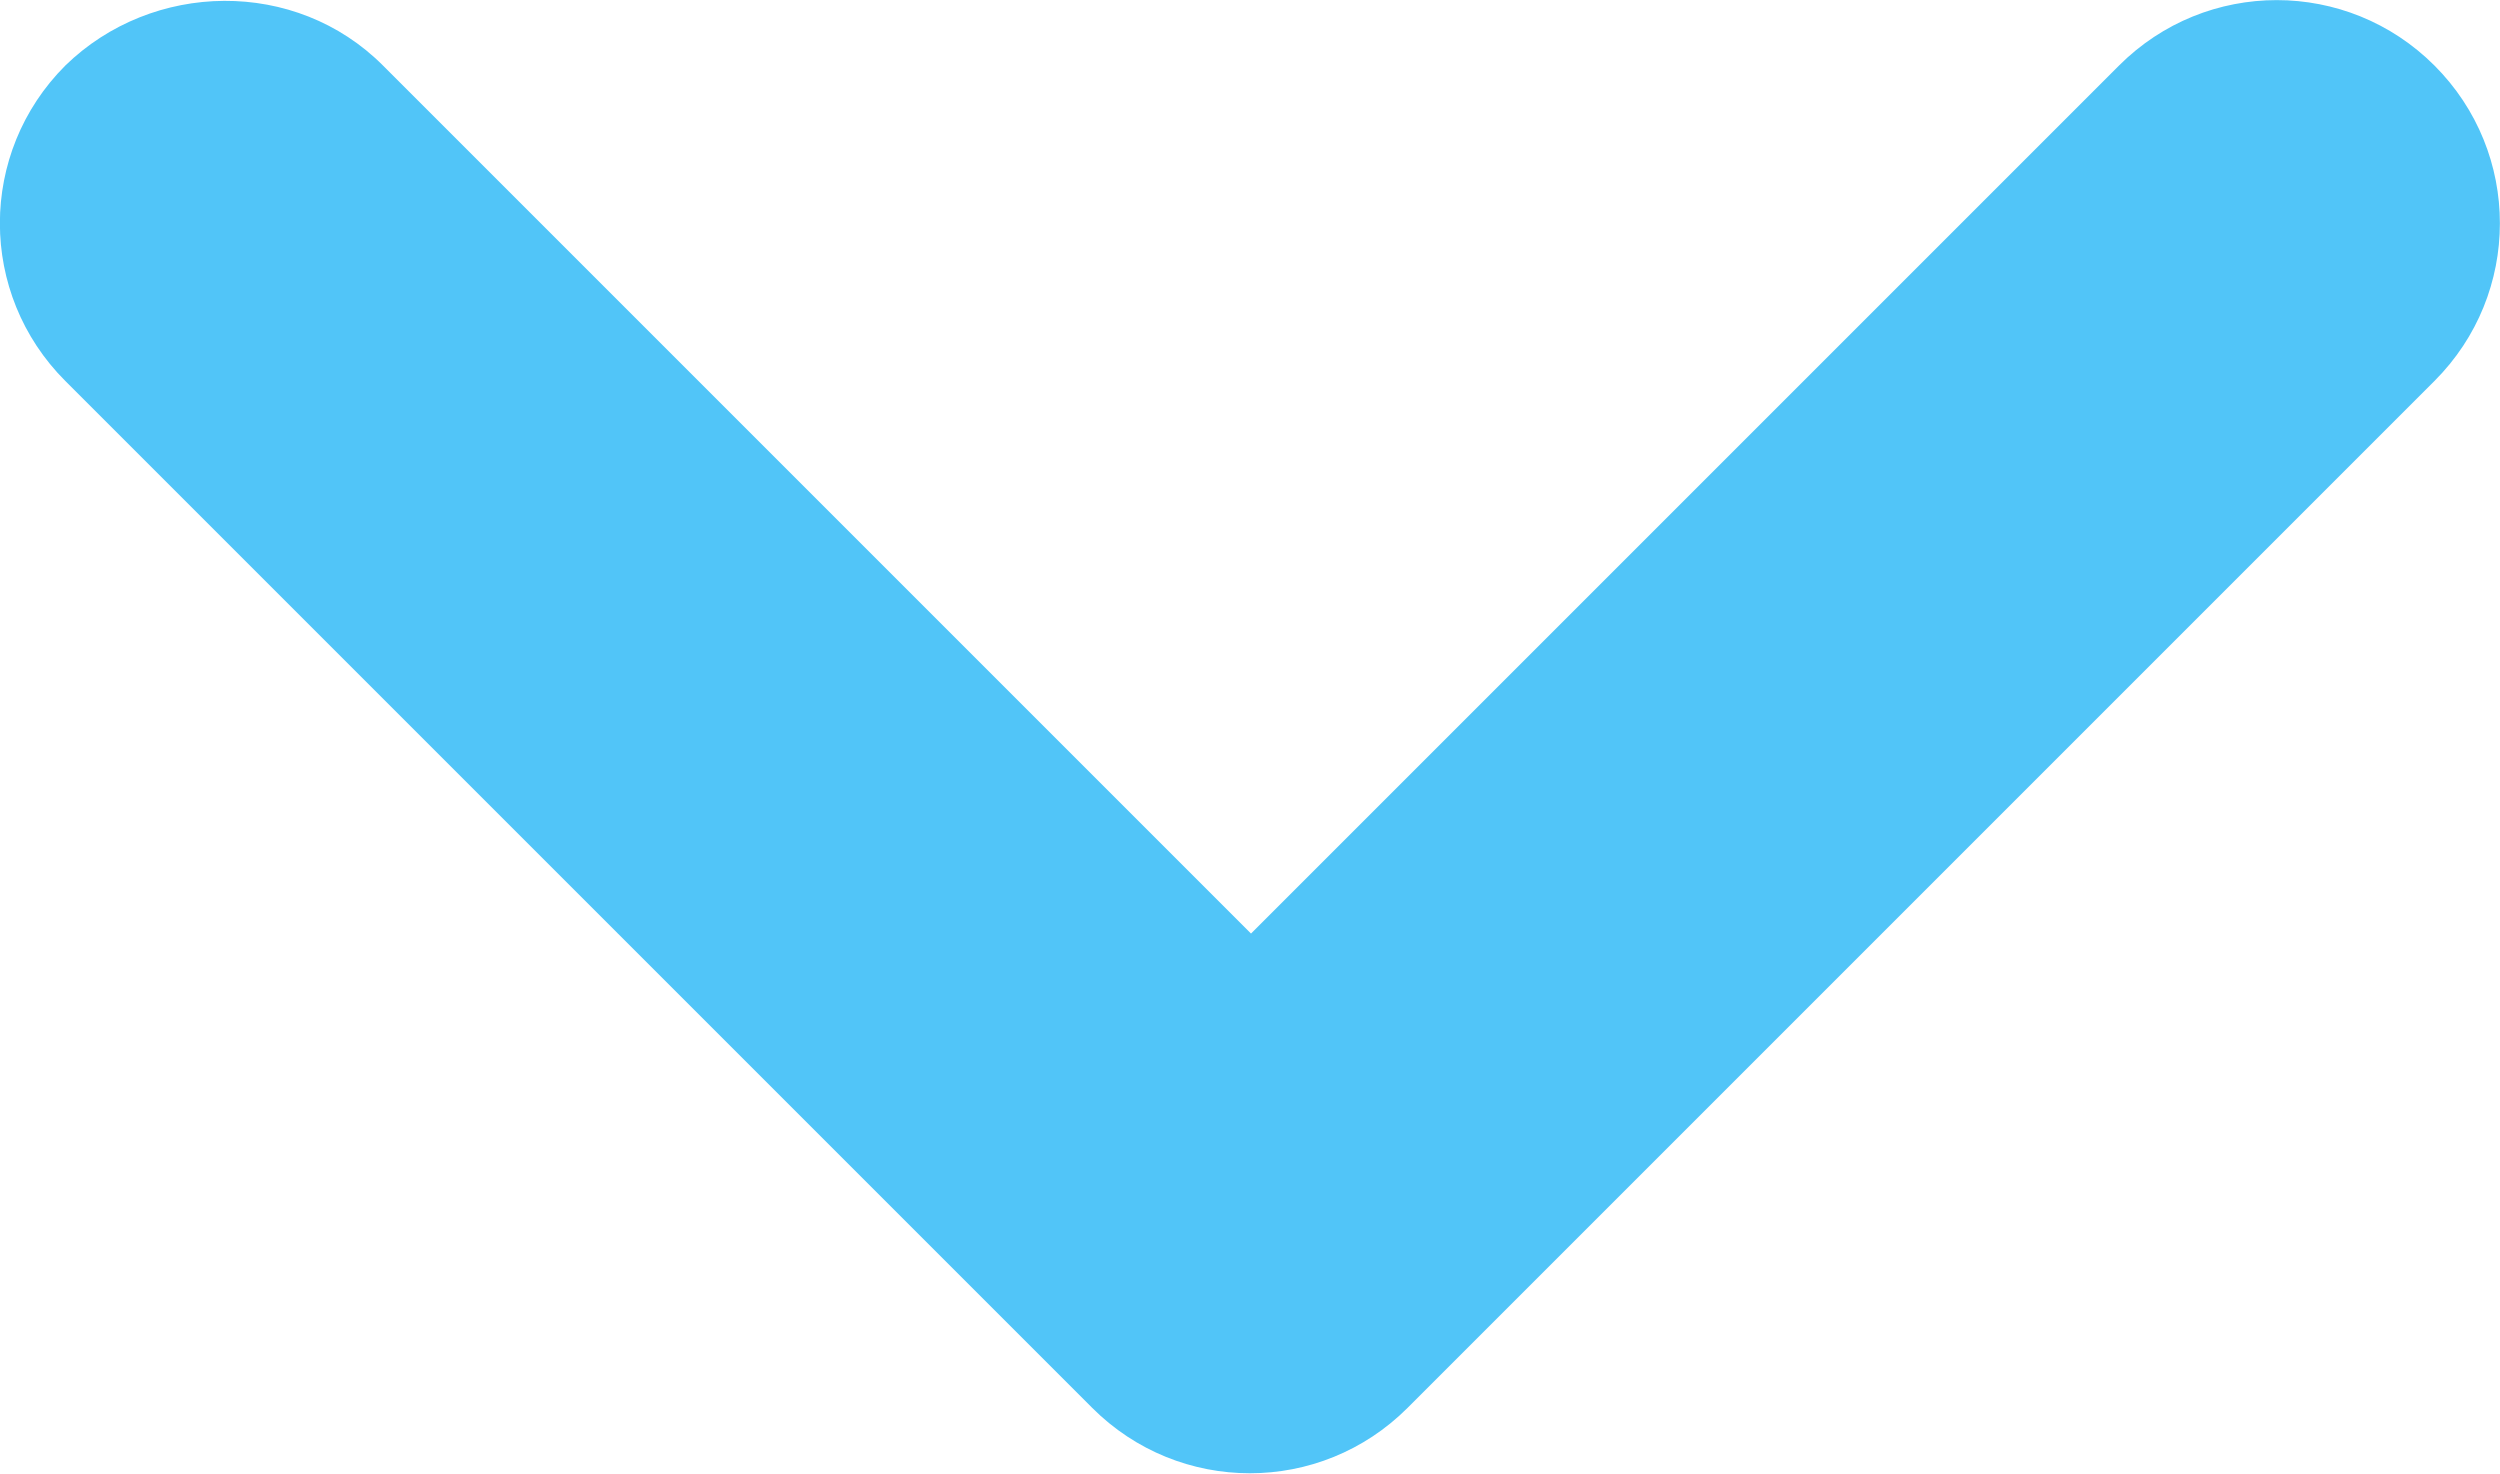
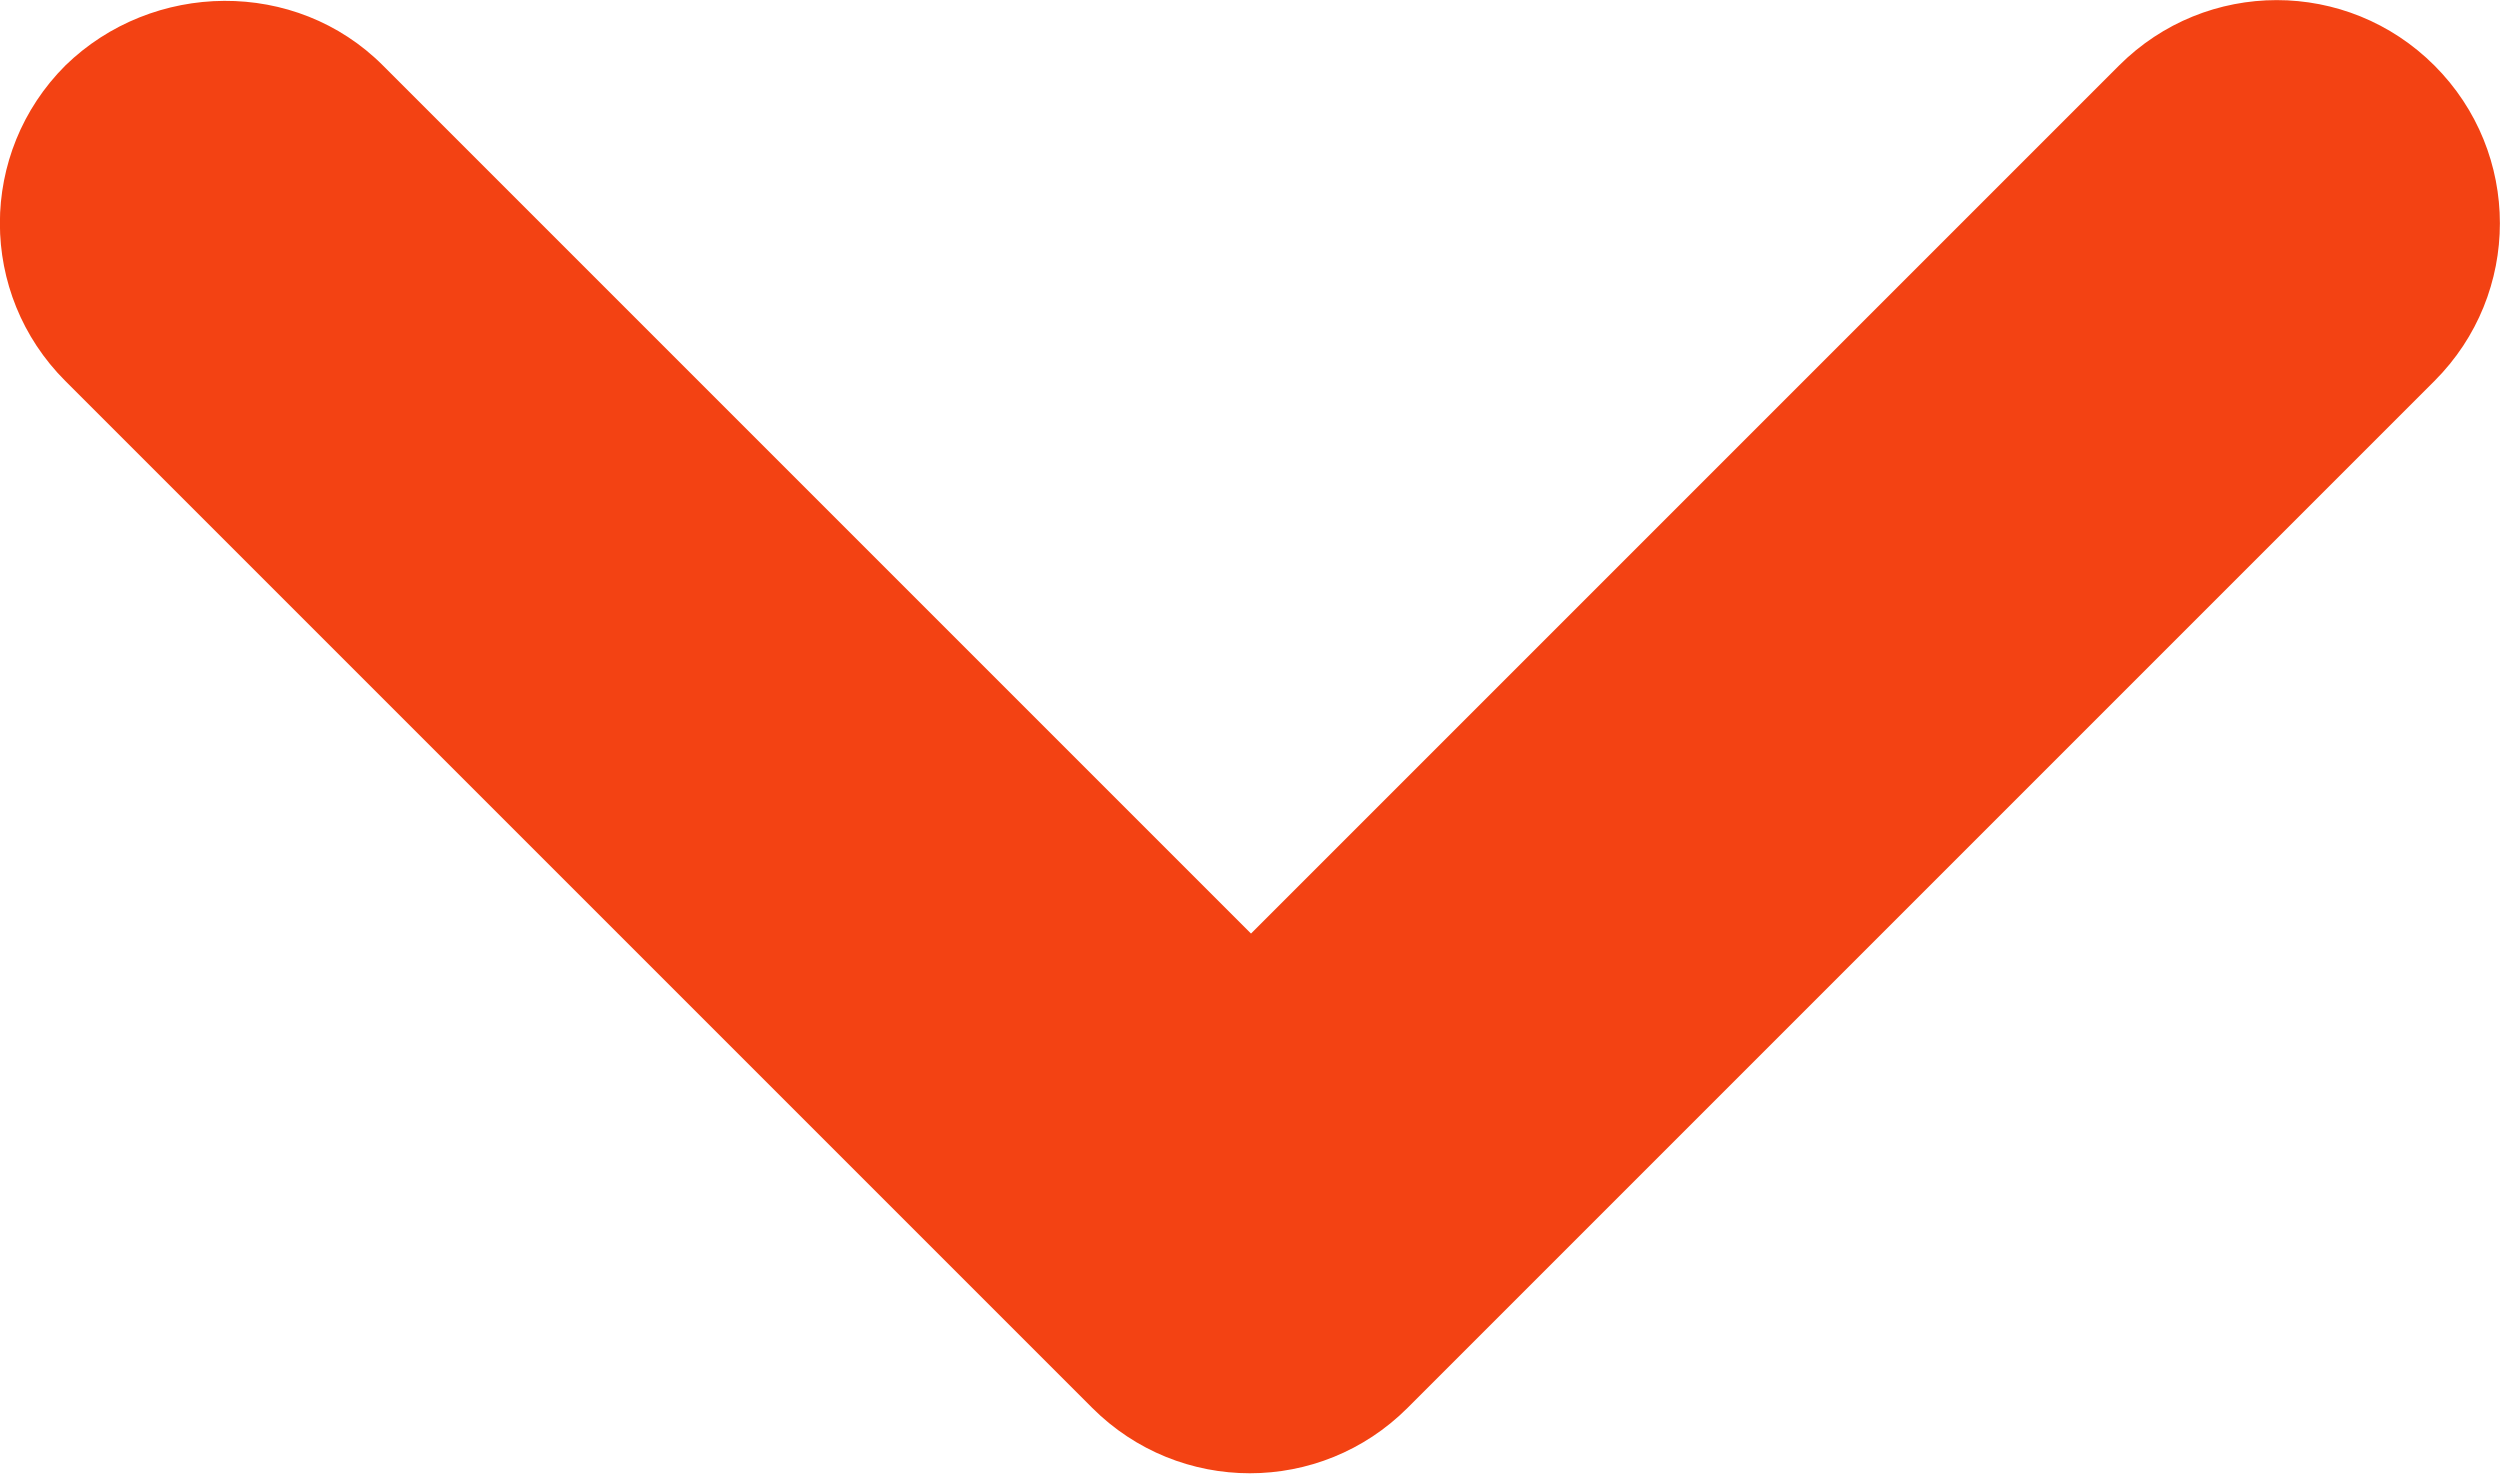
<svg xmlns="http://www.w3.org/2000/svg" version="1.1" id="Layer_1" x="0px" y="0px" viewBox="0 0 11.175 6.585" enable-background="new 0 0 11.175 6.585" xml:space="preserve">
-   <path fill="#51C5F8" d="M1.712,0.293l3.88,3.88l3.88-3.88c0.39-0.39,1.02-0.39,1.41,0c0.39,0.39,0.39,1.02,0,1.41l-4.59,4.59  c-0.39,0.39-1.02,0.39-1.41,0l-4.59-4.59c-0.39-0.39-0.39-1.02,0-1.41C0.682-0.087,1.322-0.098,1.712,0.293z" />
+   <path fill="#F34213" d="M1.712,0.293l3.88,3.88l3.88-3.88c0.39-0.39,1.02-0.39,1.41,0c0.39,0.39,0.39,1.02,0,1.41l-4.59,4.59  c-0.39,0.39-1.02,0.39-1.41,0l-4.59-4.59c-0.39-0.39-0.39-1.02,0-1.41C0.682-0.087,1.322-0.098,1.712,0.293z" />
</svg>
